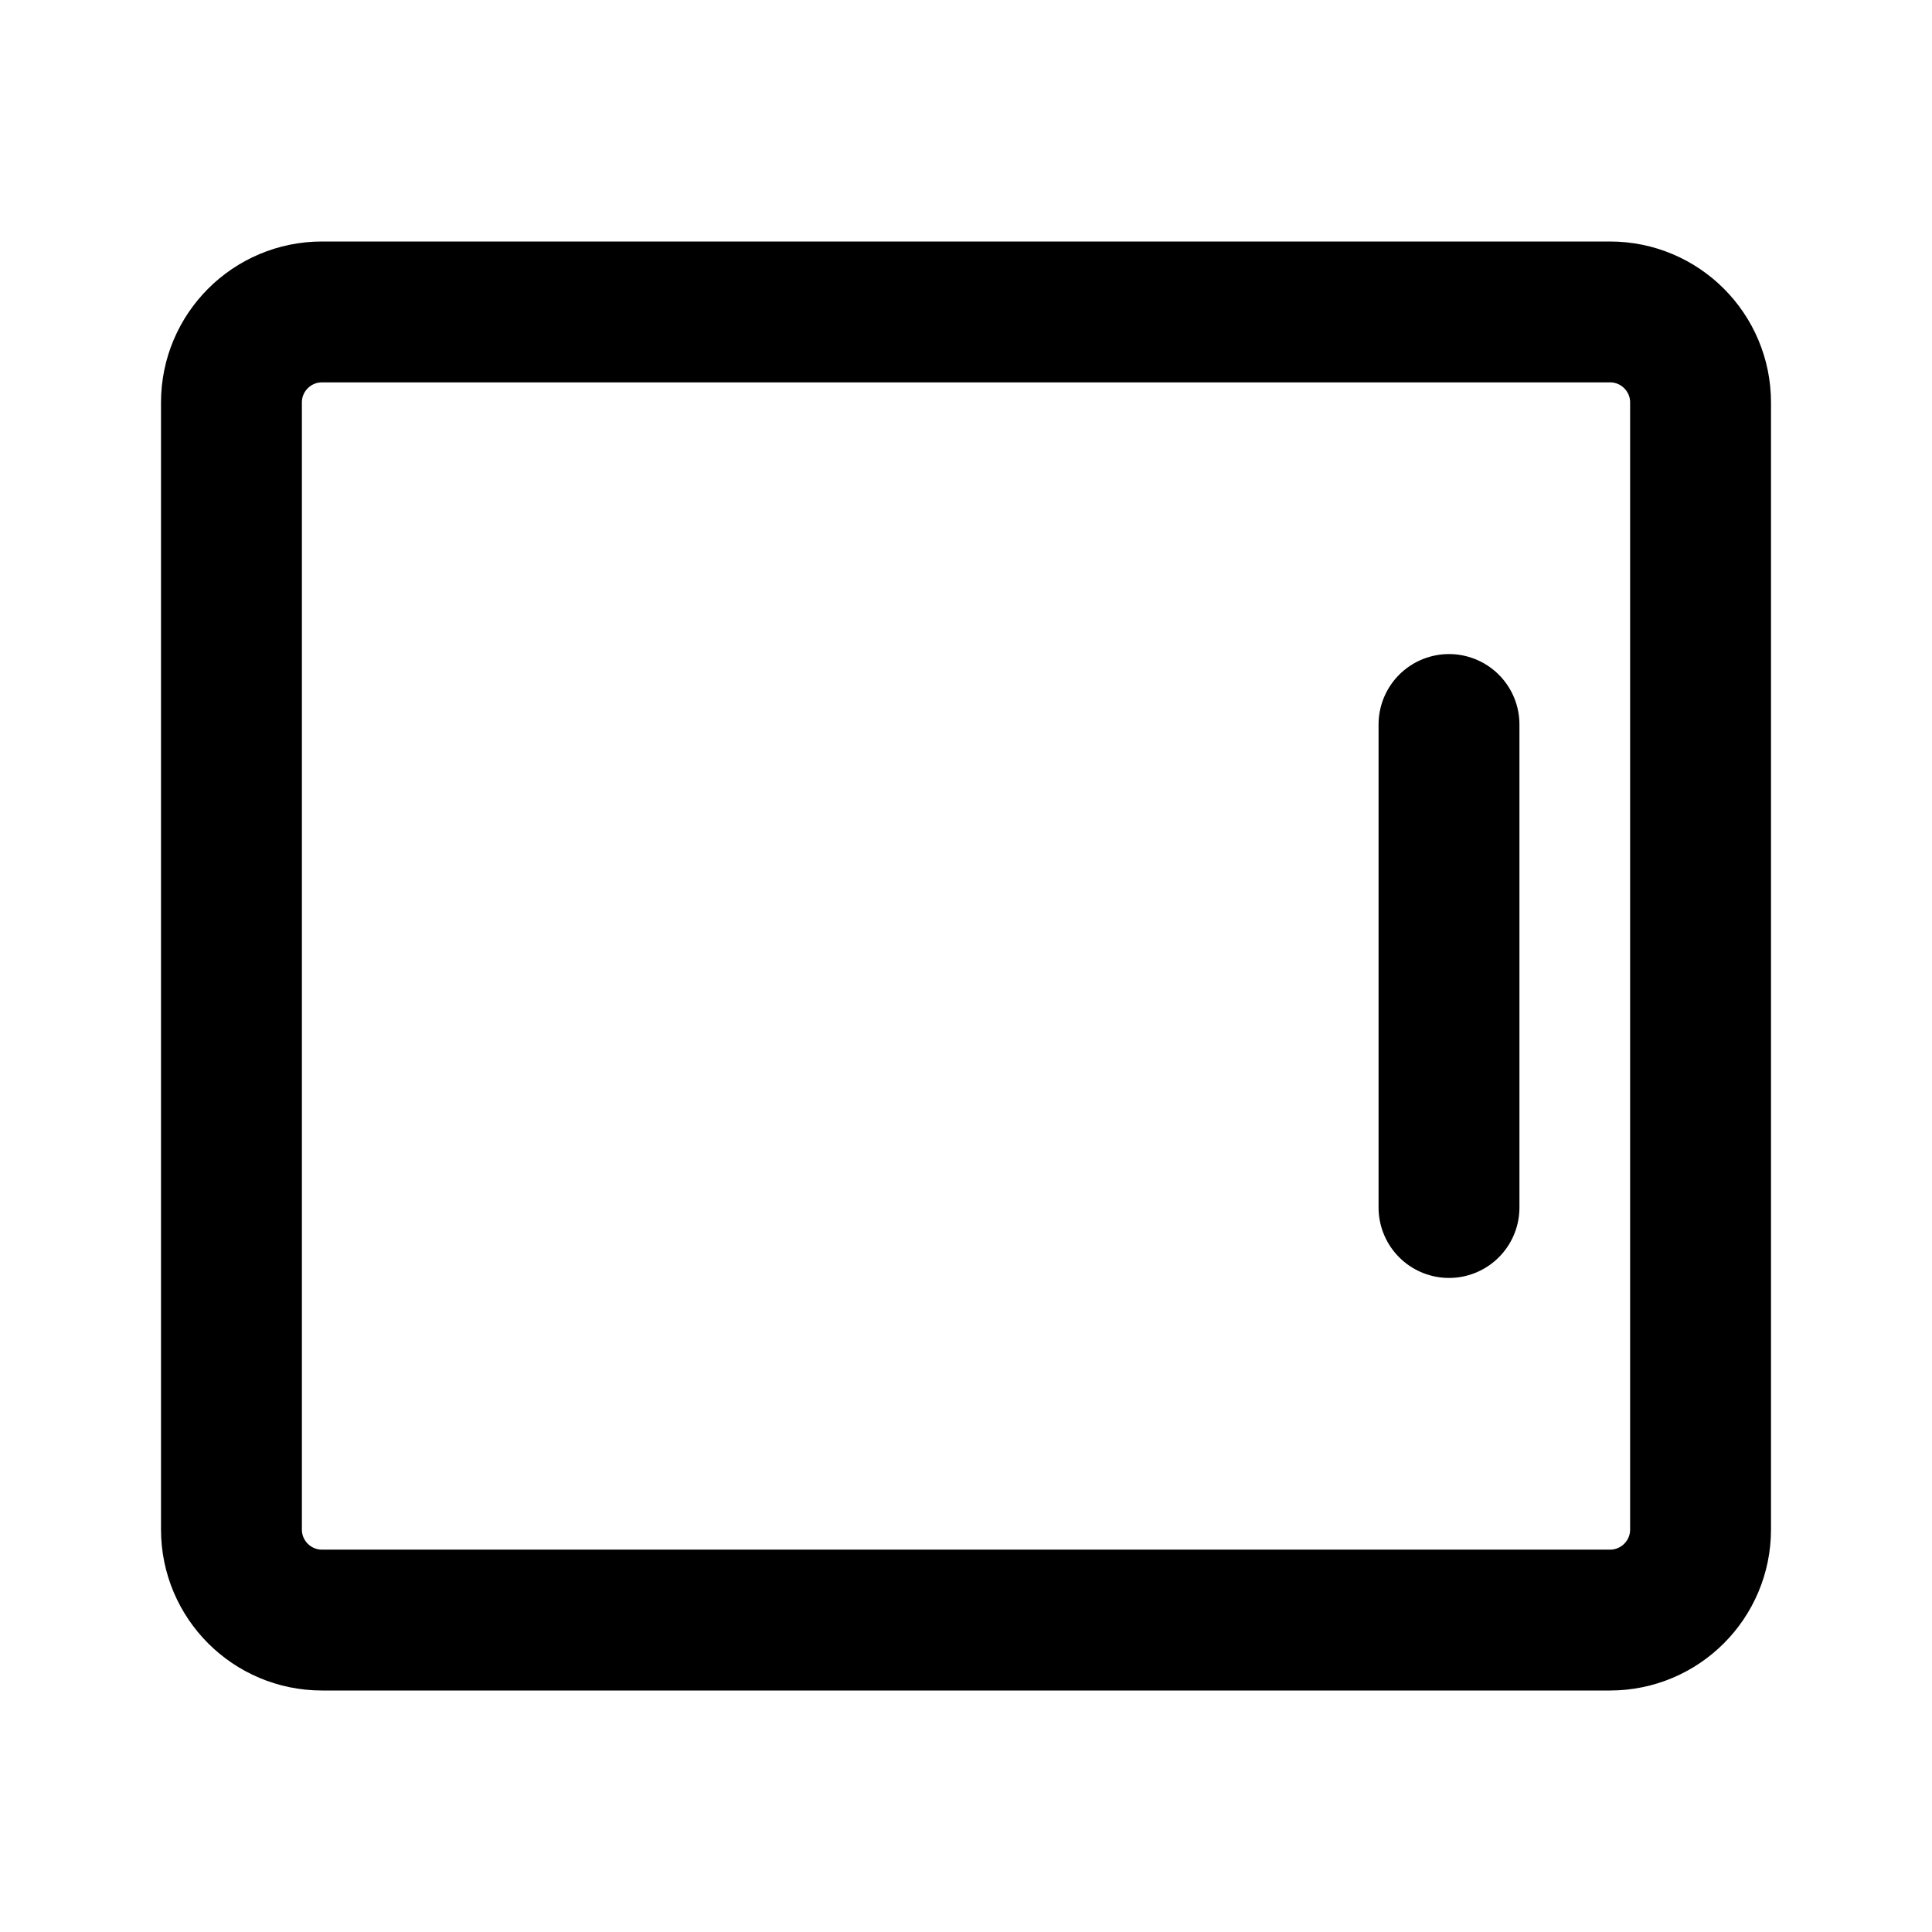
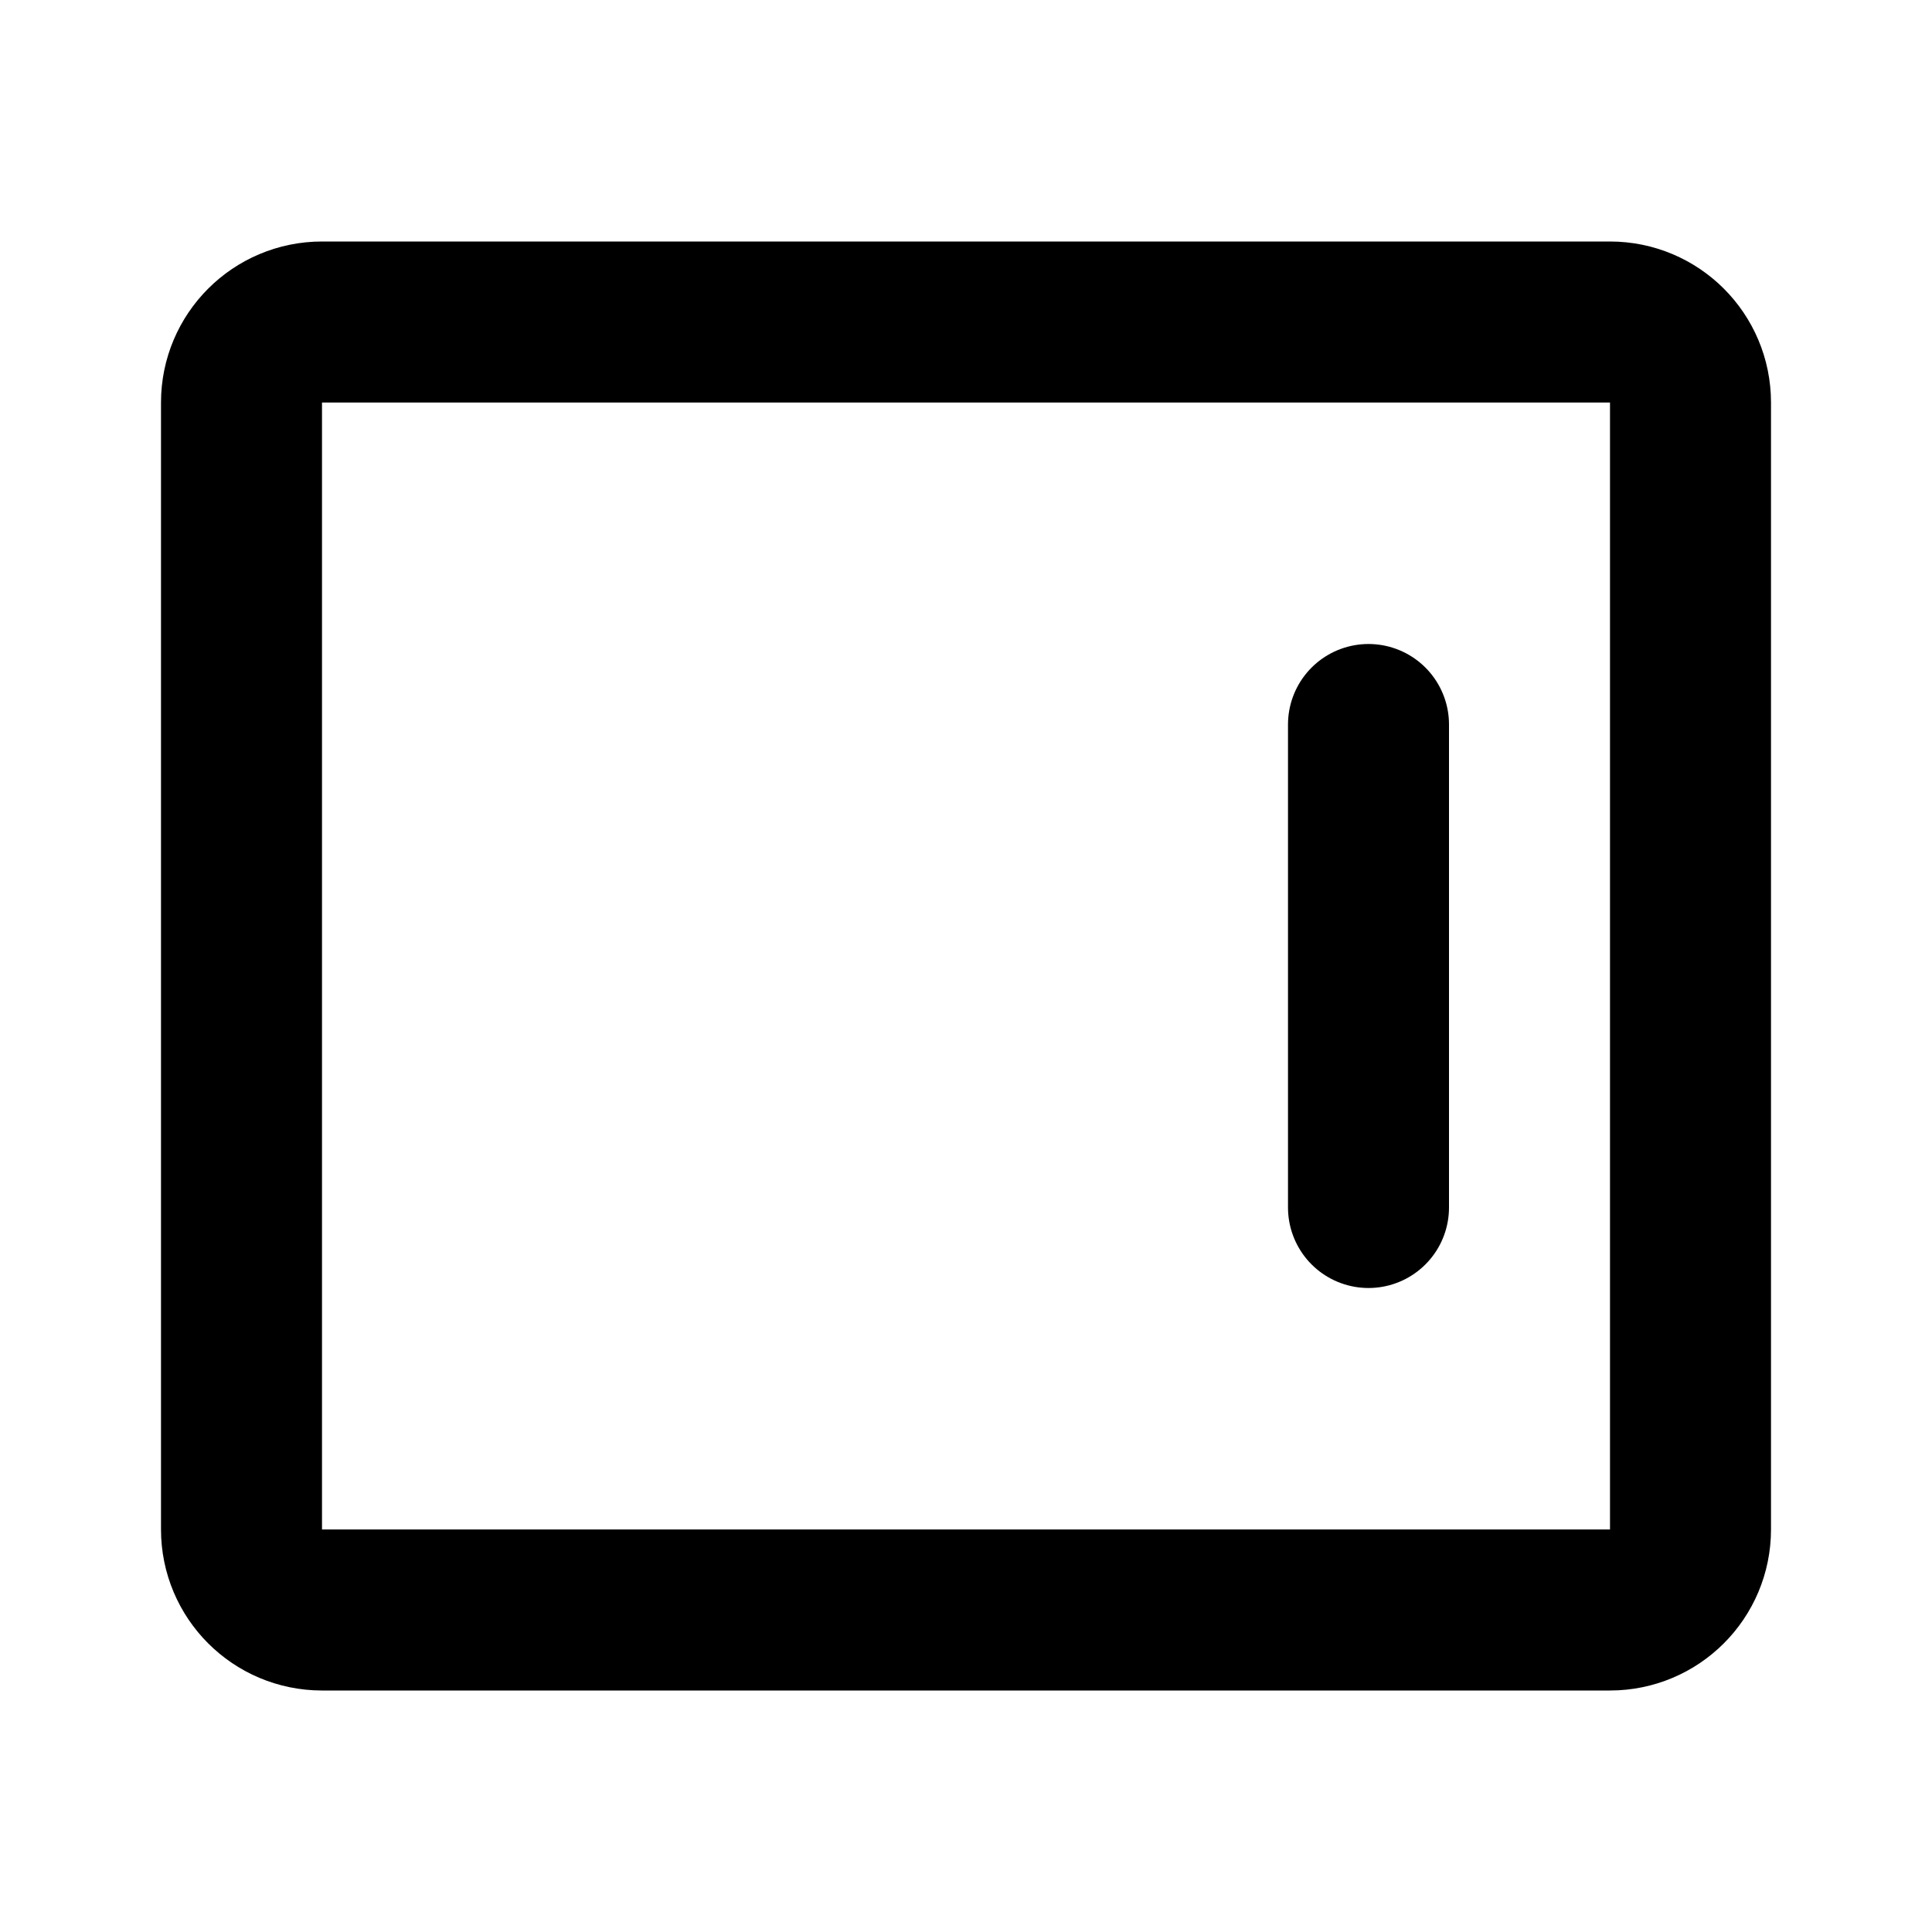
<svg xmlns="http://www.w3.org/2000/svg" viewBox="0 0 24 24" fill="none">
-   <rect id="矩形 7" width="18.25" height="16.25" x="2.875" y="3.875" rx="1.125" stroke="currentColor" stroke-width="1.75" />
-   <path id="矢量 32" d="M0 0L6 0" stroke="currentColor" stroke-linecap="round" stroke-width="1.75" transform="matrix(0,-1,1,0,18,15)" />
+   <rect id="矩形 7" width="18" height="16" x="3" y="4" rx="1" stroke="currentColor" stroke-width="2" />
+   <path id="矢量 32" d="M0 0L6 0" stroke="currentColor" stroke-linecap="round" stroke-width="2" transform="matrix(0,-1,1,0,17,15)" />
</svg>
